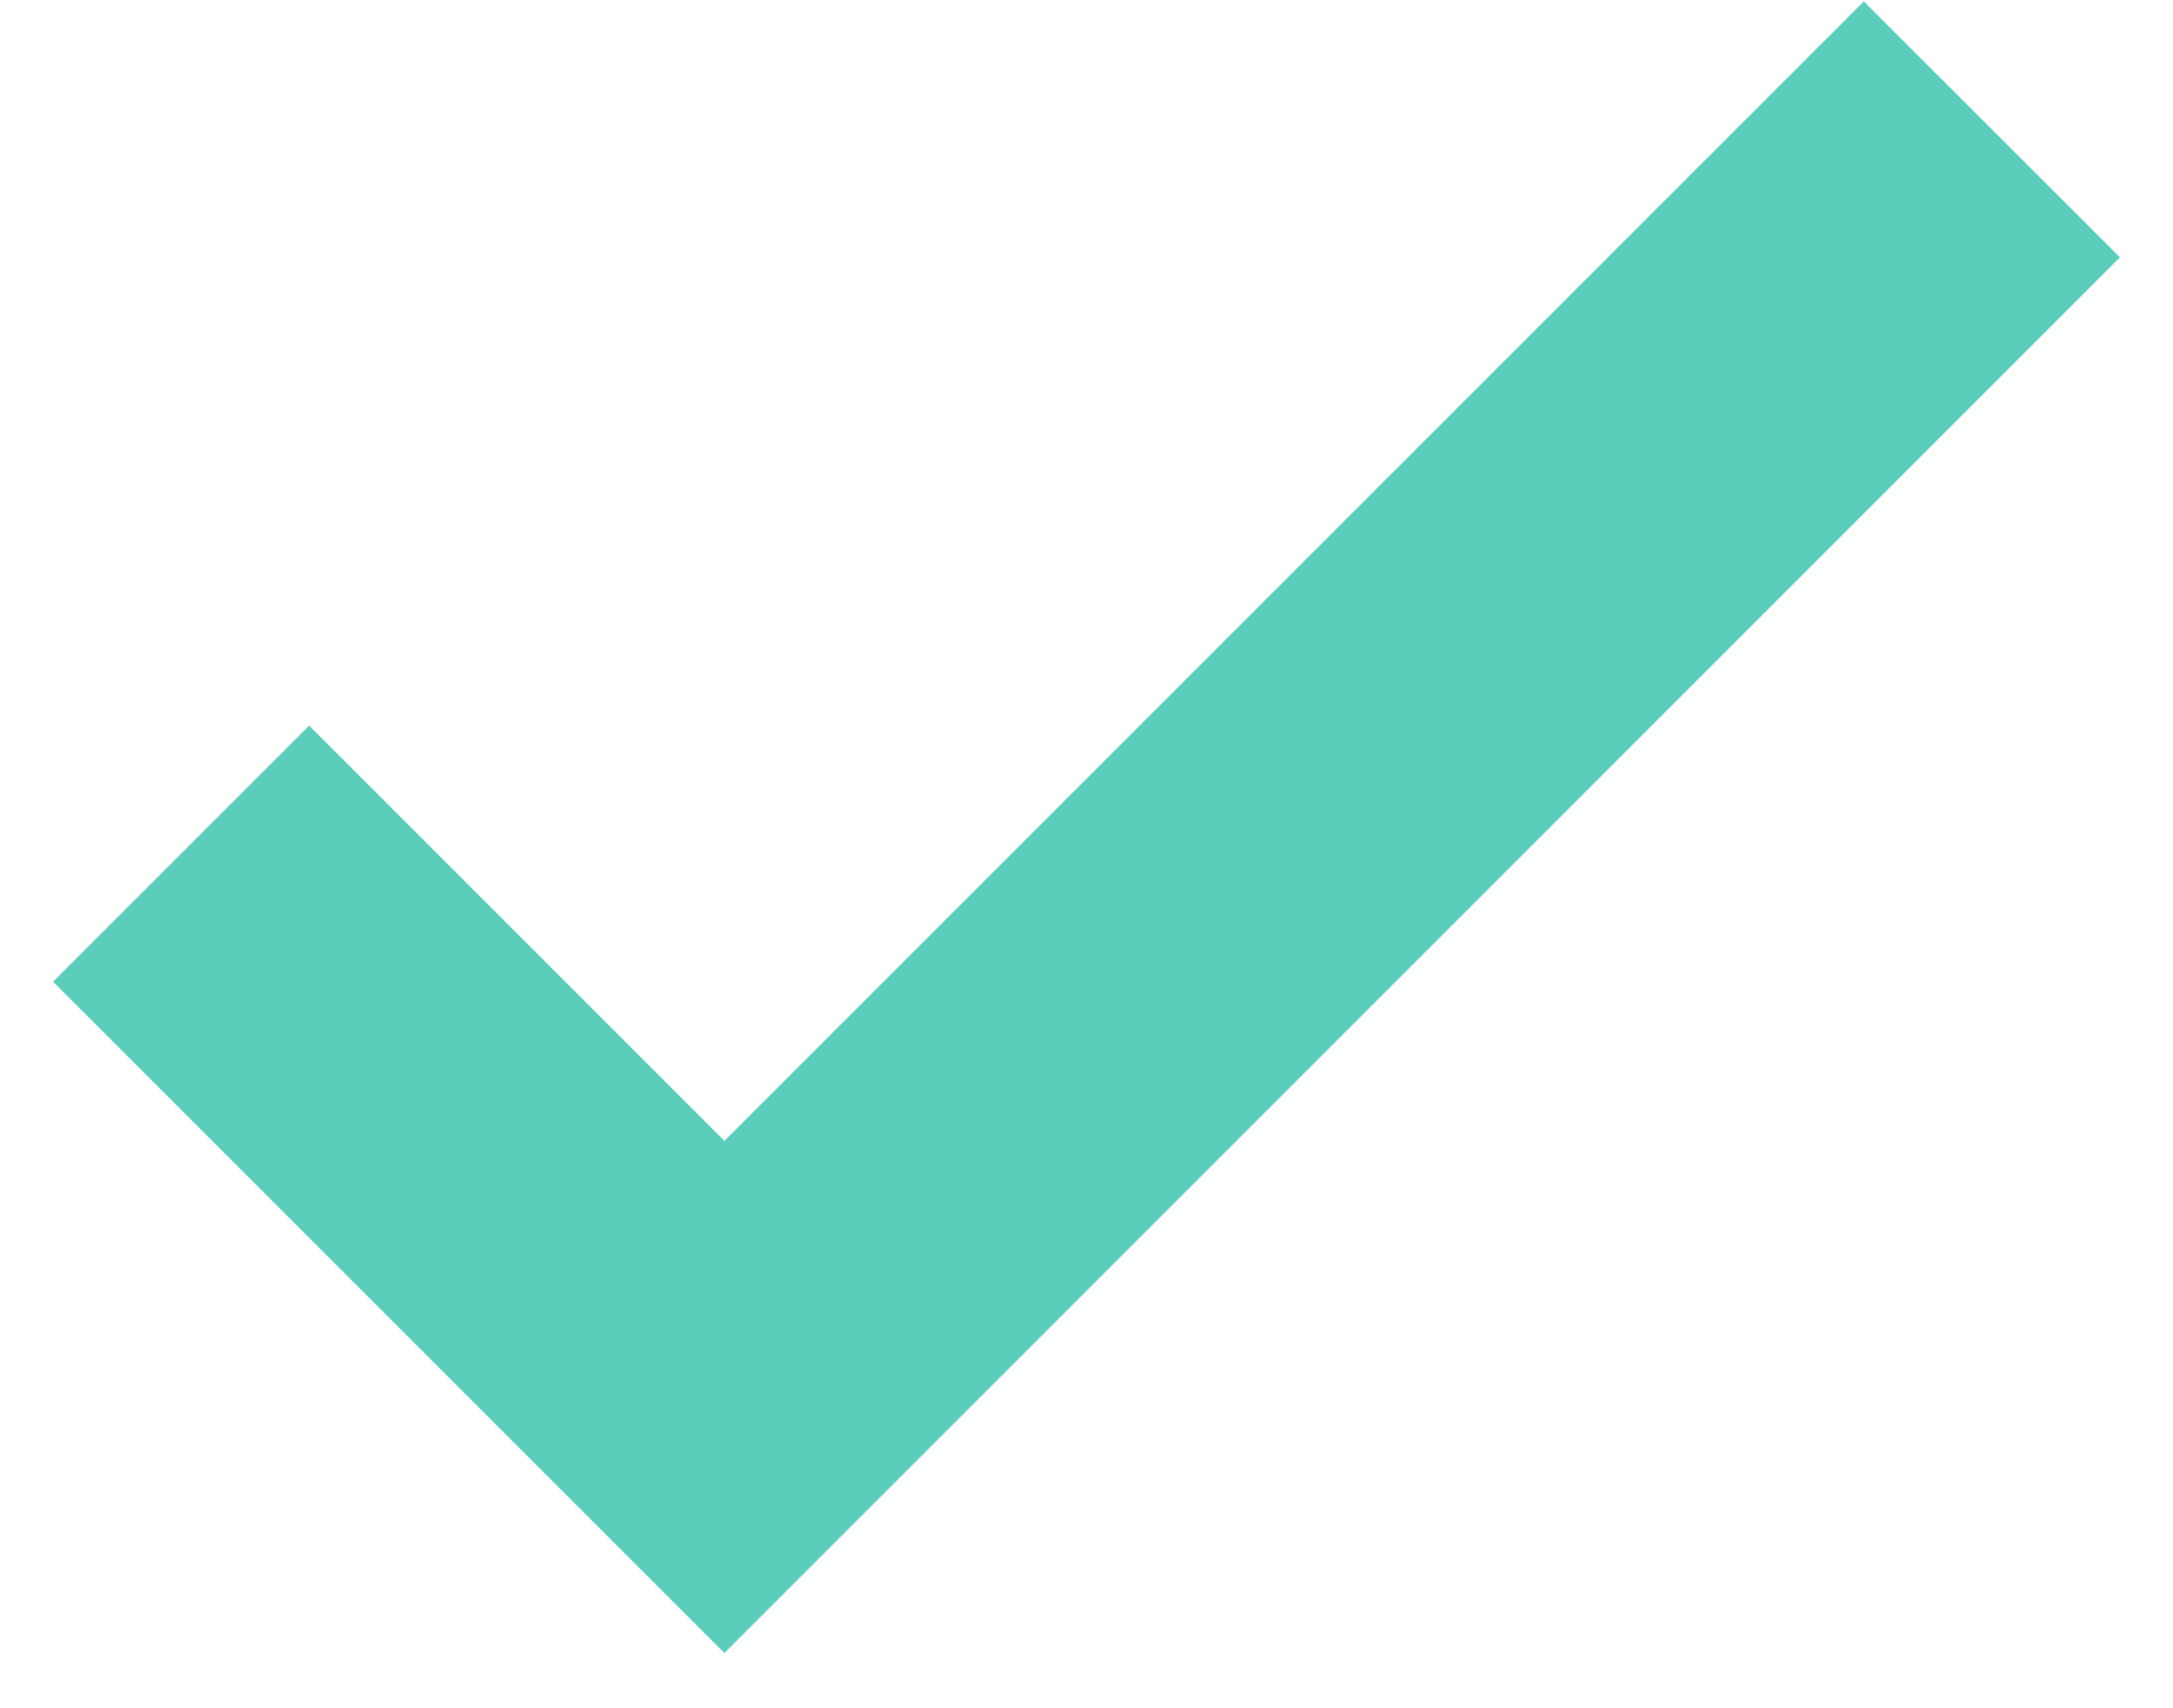
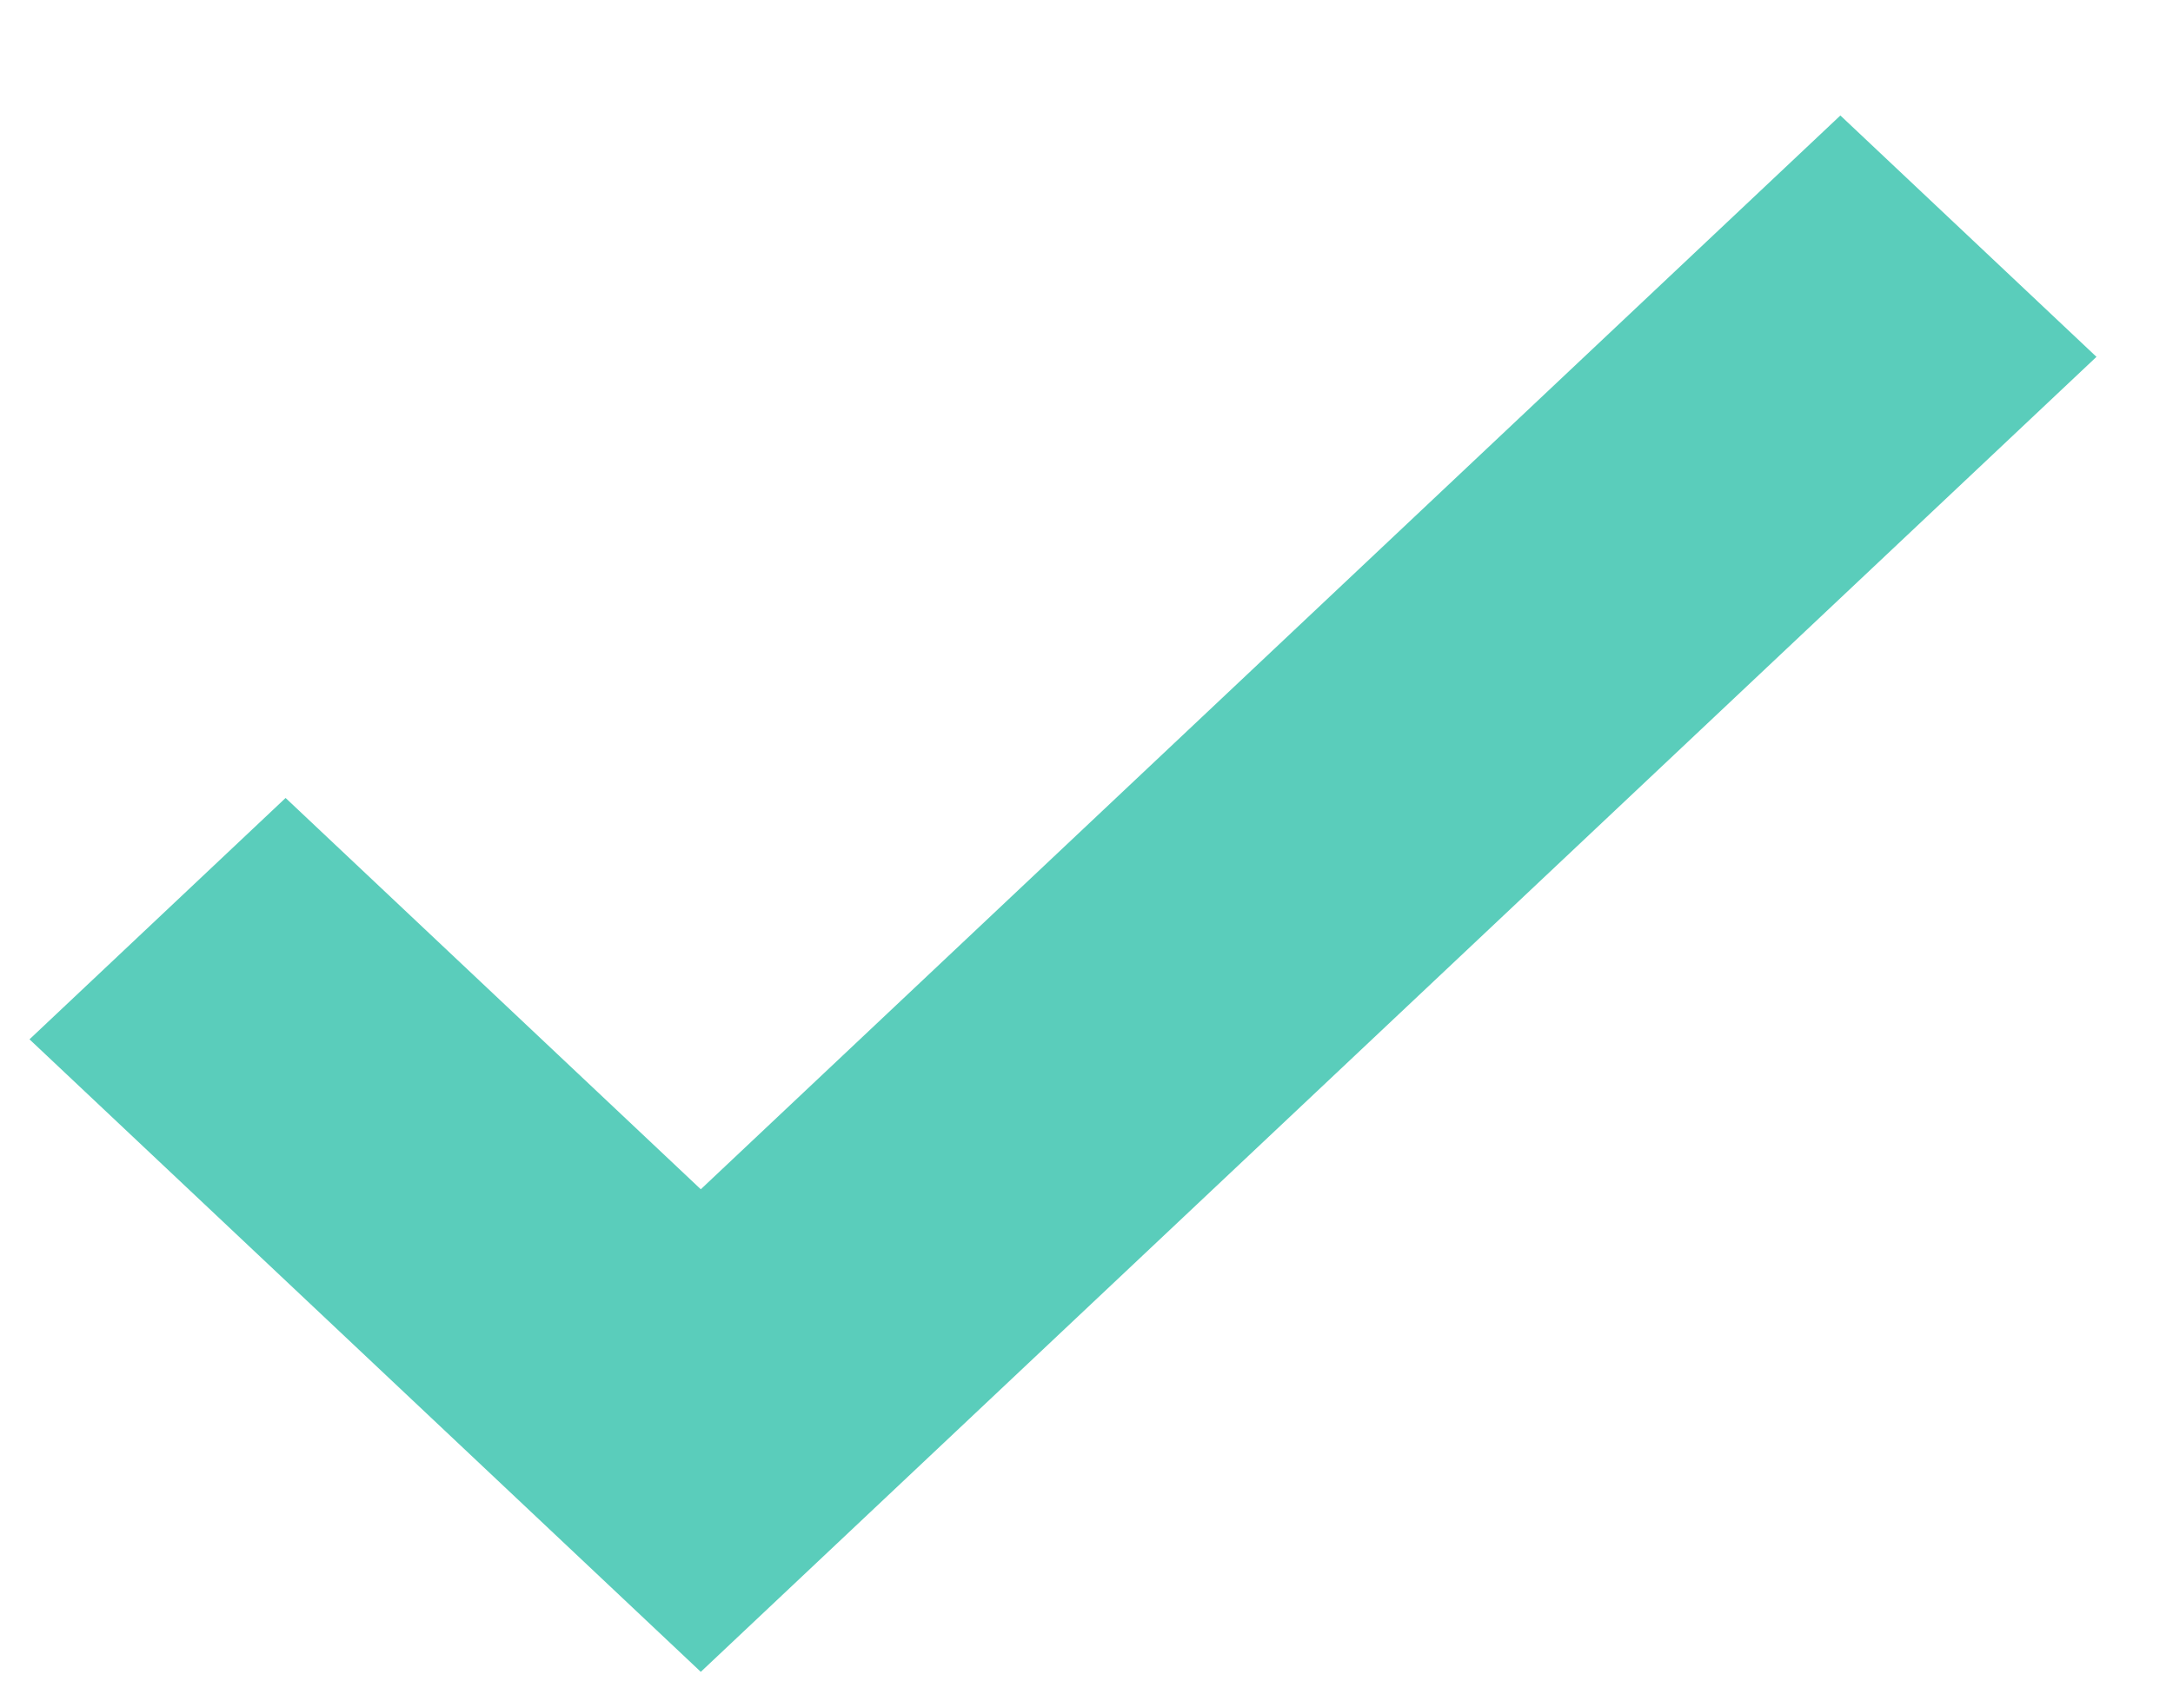
<svg xmlns="http://www.w3.org/2000/svg" width="14" height="11" viewBox="0 0 14 11" fill="none">
-   <path fill-rule="evenodd" clip-rule="evenodd" d="M13.658 1.658L4.667 10.65L0.342 6.325L1.992 4.675L4.667 7.35L12.008 0.009L13.658 1.658Z" fill="#5ACDBB" />
+   <path fill-rule="evenodd" clip-rule="evenodd" d="M13.507 2.299L4.515 10.771L0.19 6.696L1.84 5.141L4.515 7.662L11.857 0.744L13.507 2.299Z" fill="#5ACDBB" />
</svg>
